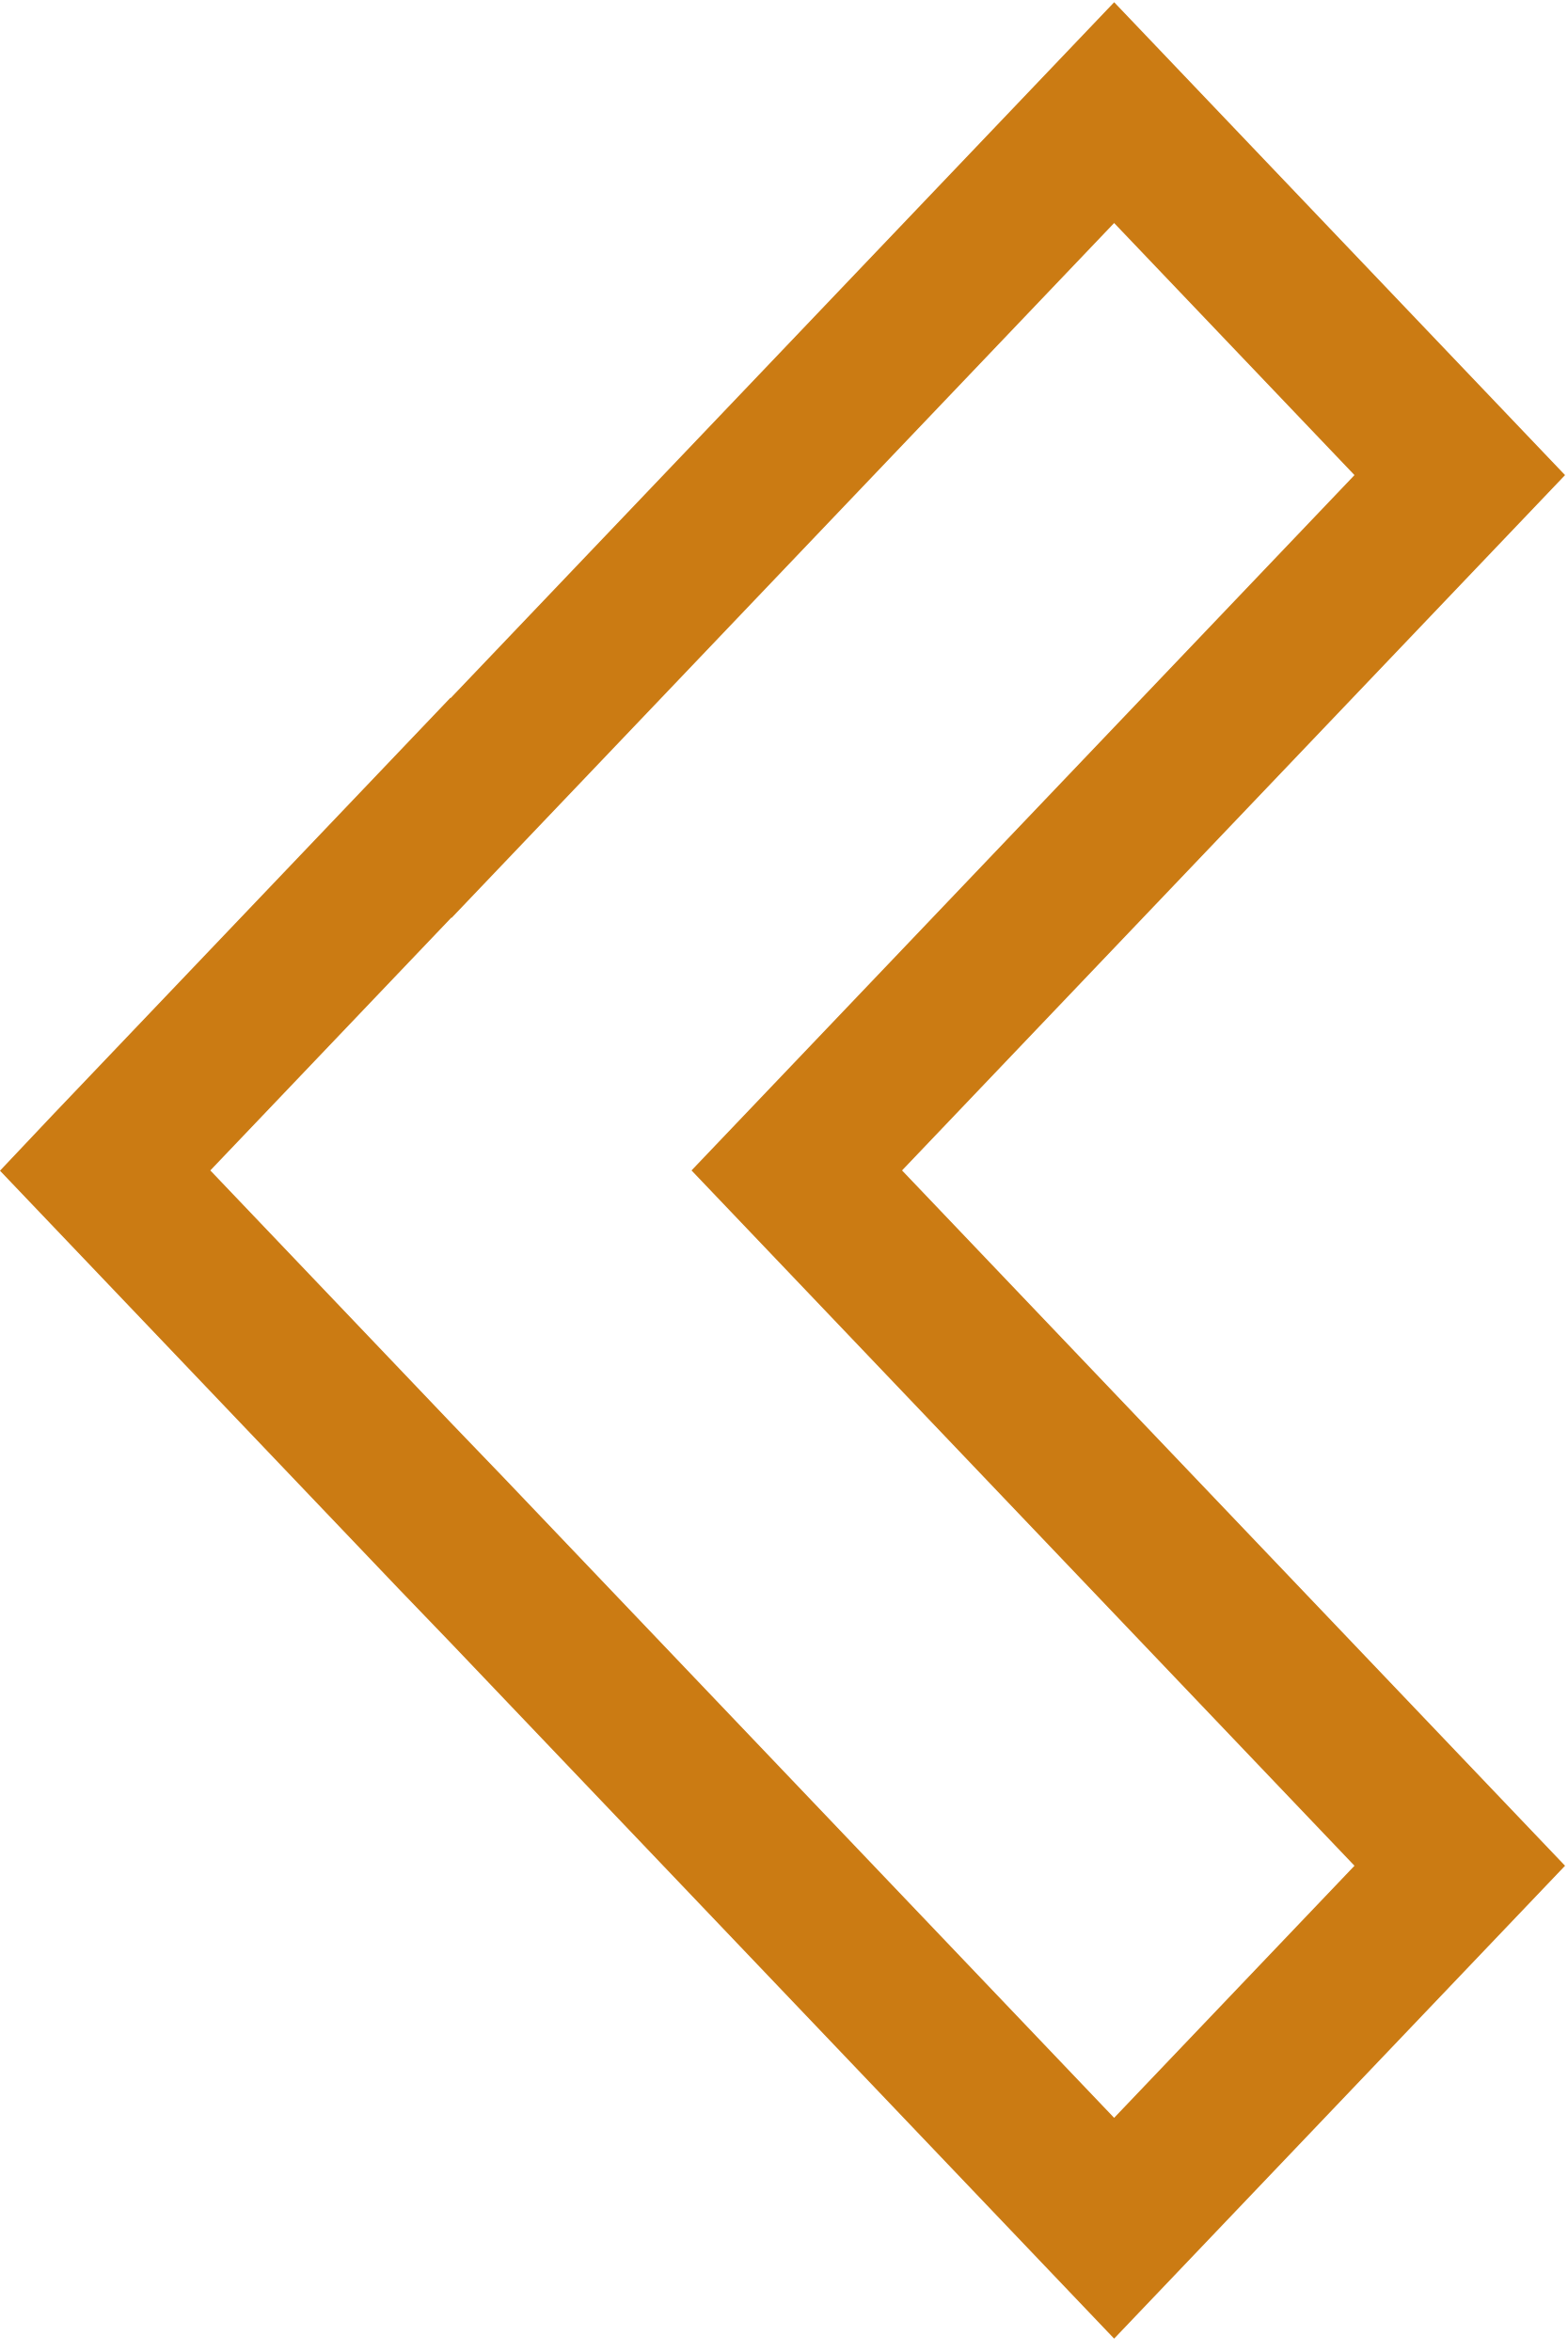
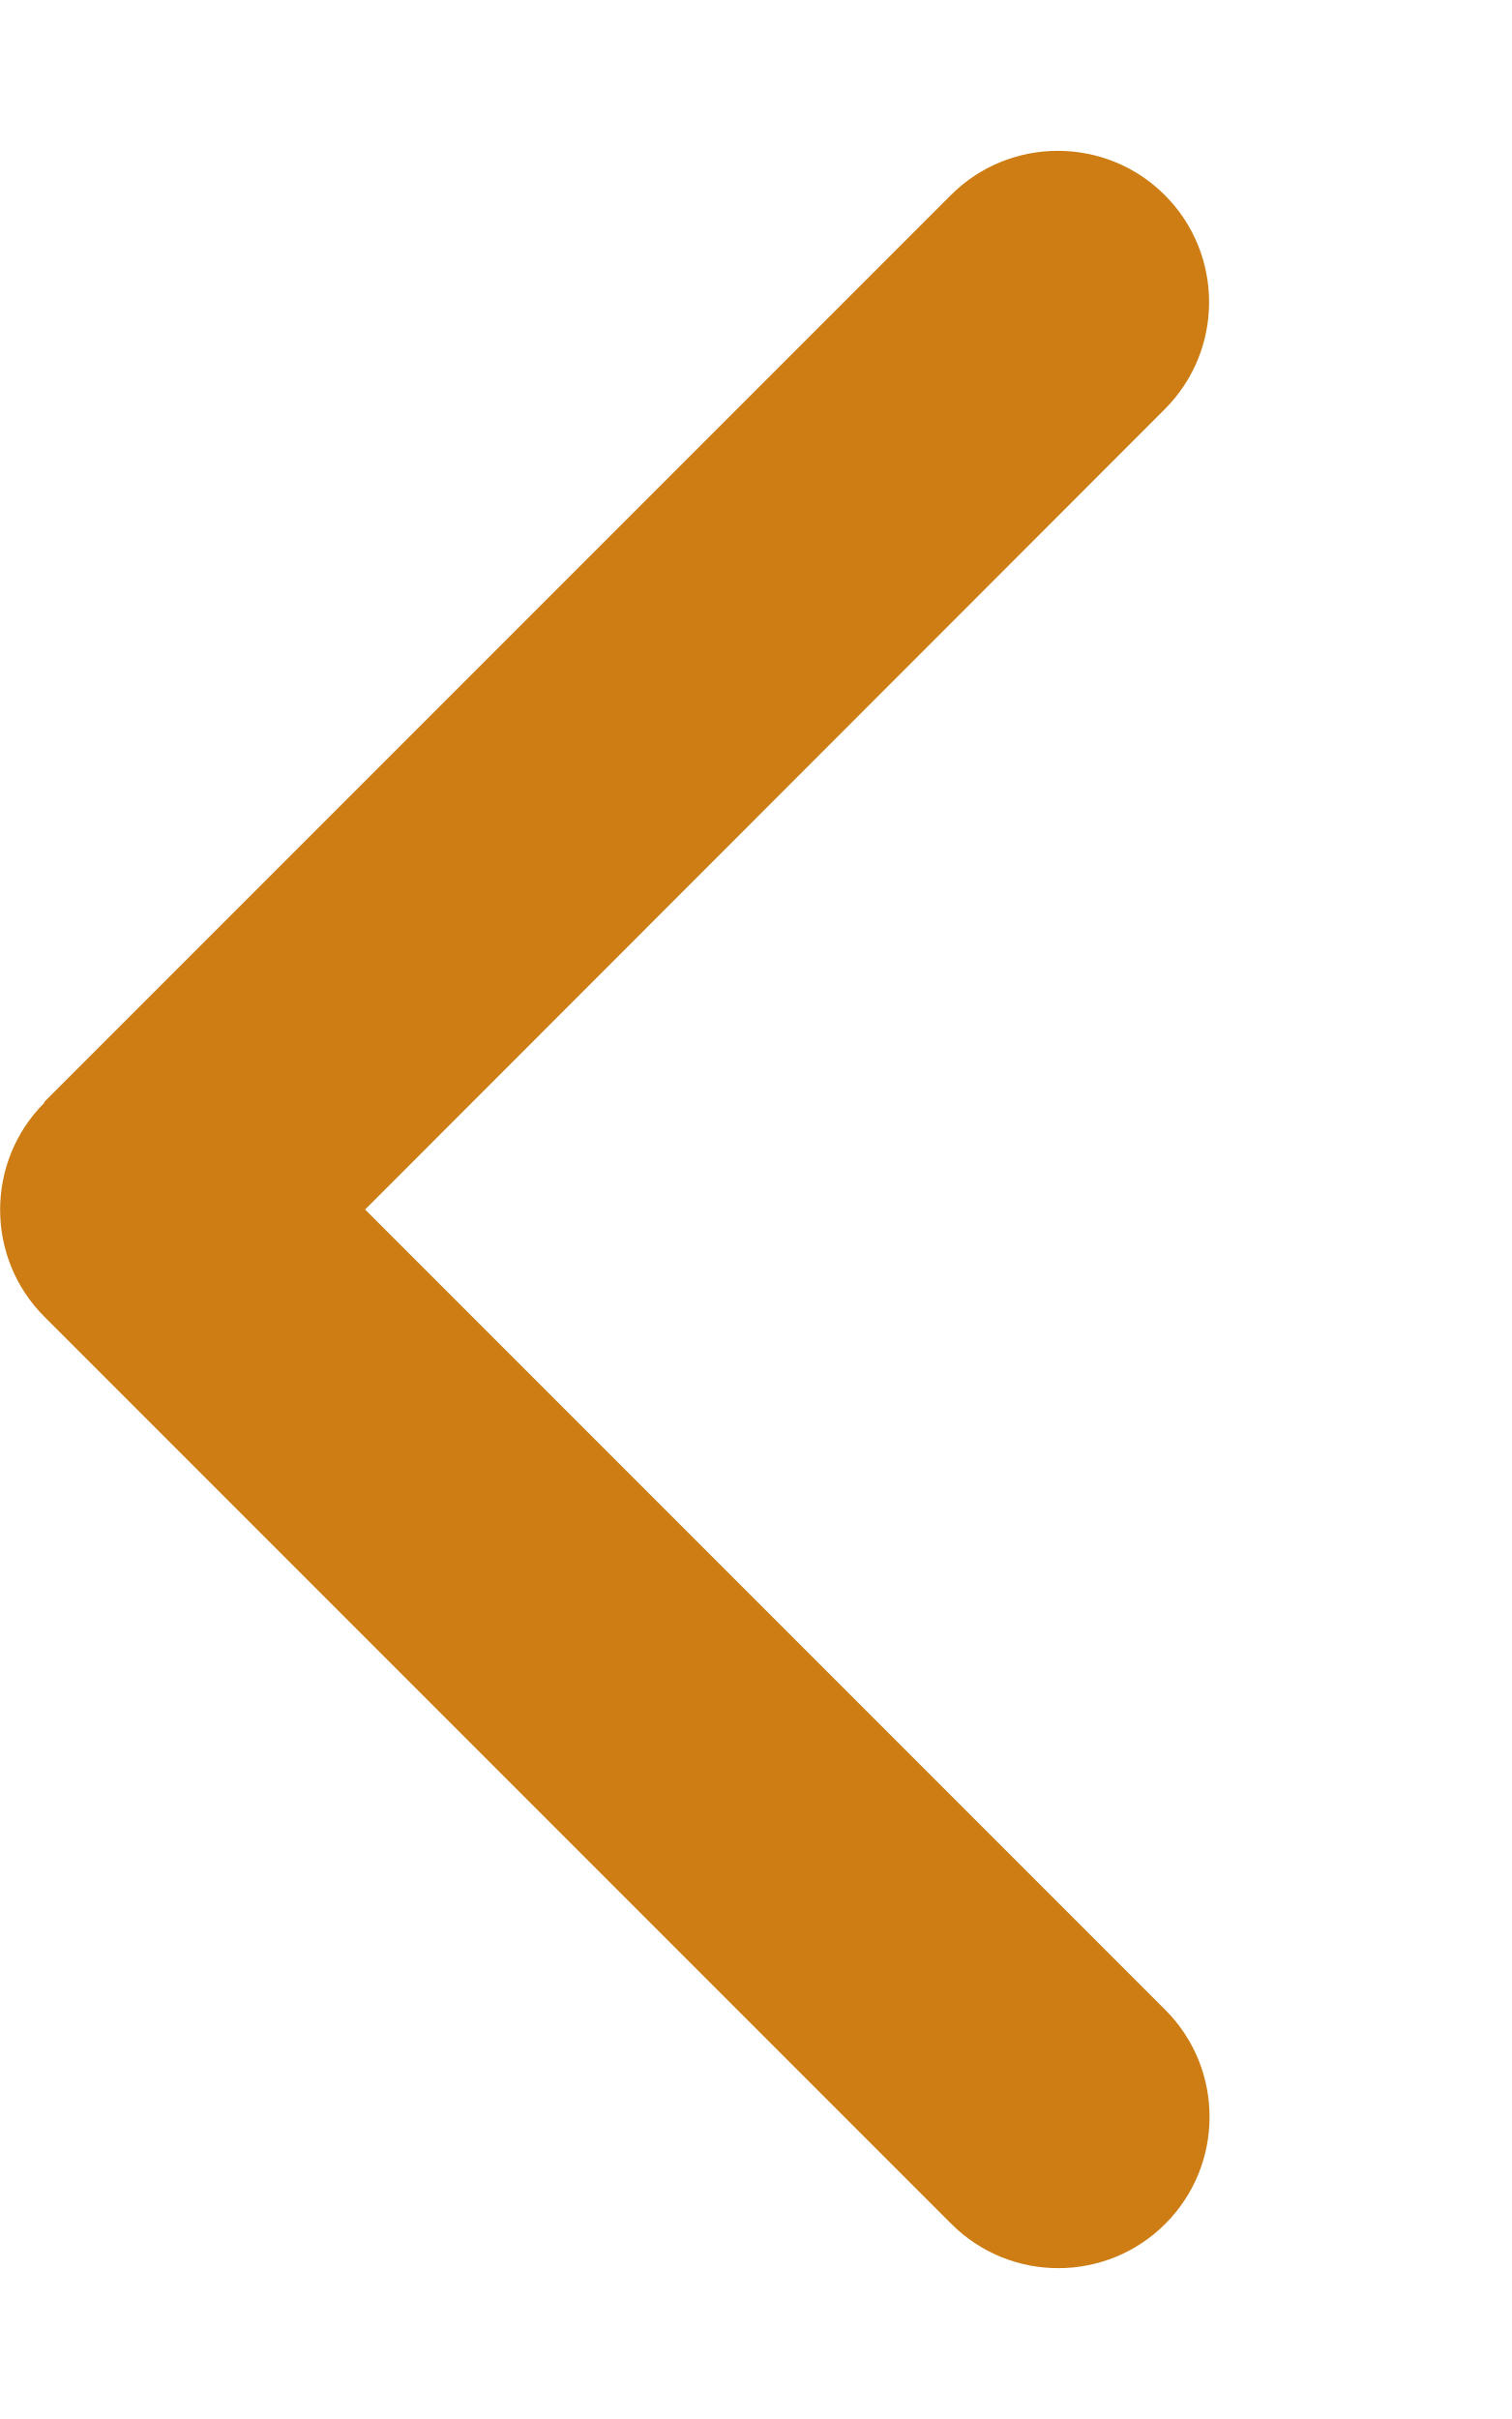
- <svg xmlns="http://www.w3.org/2000/svg" width="38" height="57" viewBox="0 0 38 57" fill="none">
-   <path d="M27.006 56.676L10.924 39.813L9.654 38.494L0 28.372L0.006 28.365L1.276 27.021L10.918 16.91L10.925 16.916L27.007 0.054L37.936 11.514L21.865 28.365L37.936 45.216L27.006 56.676ZM10.941 34.492L12.211 35.812L27.006 51.325L32.832 45.216L16.762 28.365L32.832 11.514L27.006 5.405L10.947 22.244L10.941 22.238L5.098 28.365L10.941 34.492Z" fill="#CB7B13" />
+ <svg xmlns="http://www.w3.org/2000/svg" viewBox="0 0 320 512">
+   <path d="M9.4 233.4c-12.5 12.5-12.5 32.8 0 45.3l192 192c12.5 12.5 32.8 12.5 45.3 0s12.5-32.8 0-45.3L77.3 256 246.6 86.6c12.5-12.5 12.5-32.8 0-45.3s-32.8-12.5-45.3 0l-192 192z" fill="#cd7d13" />
</svg>
